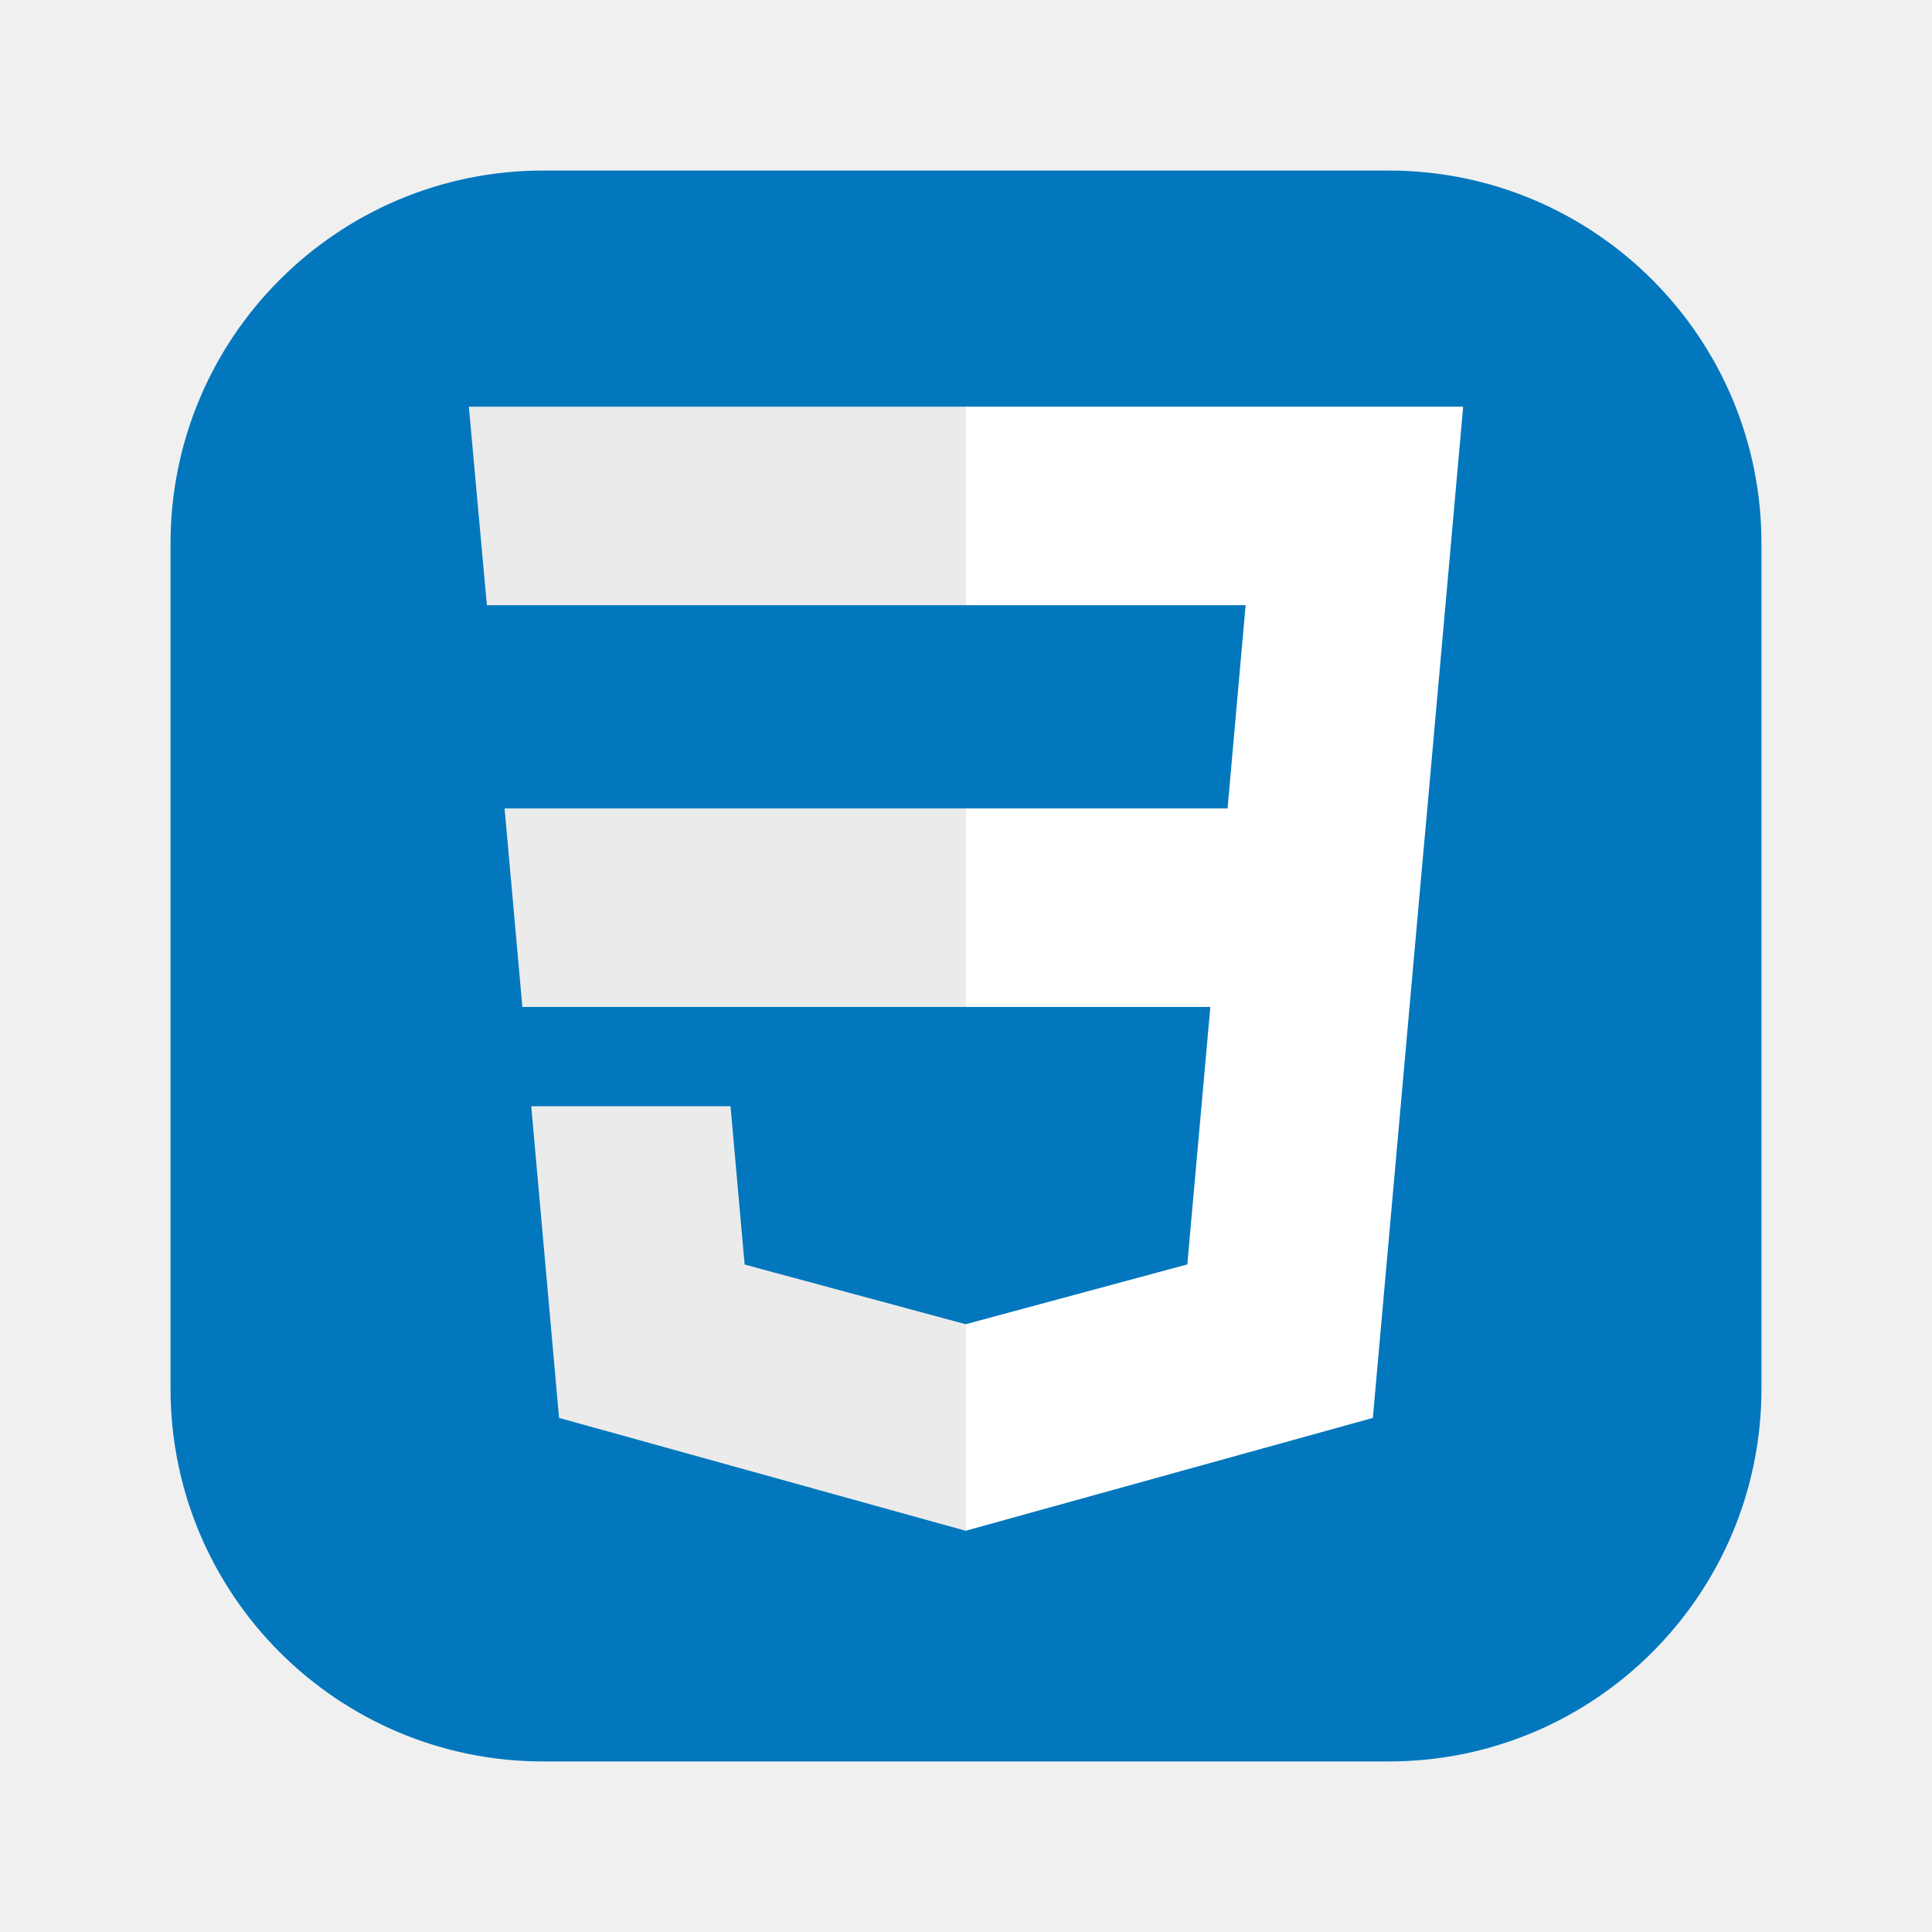
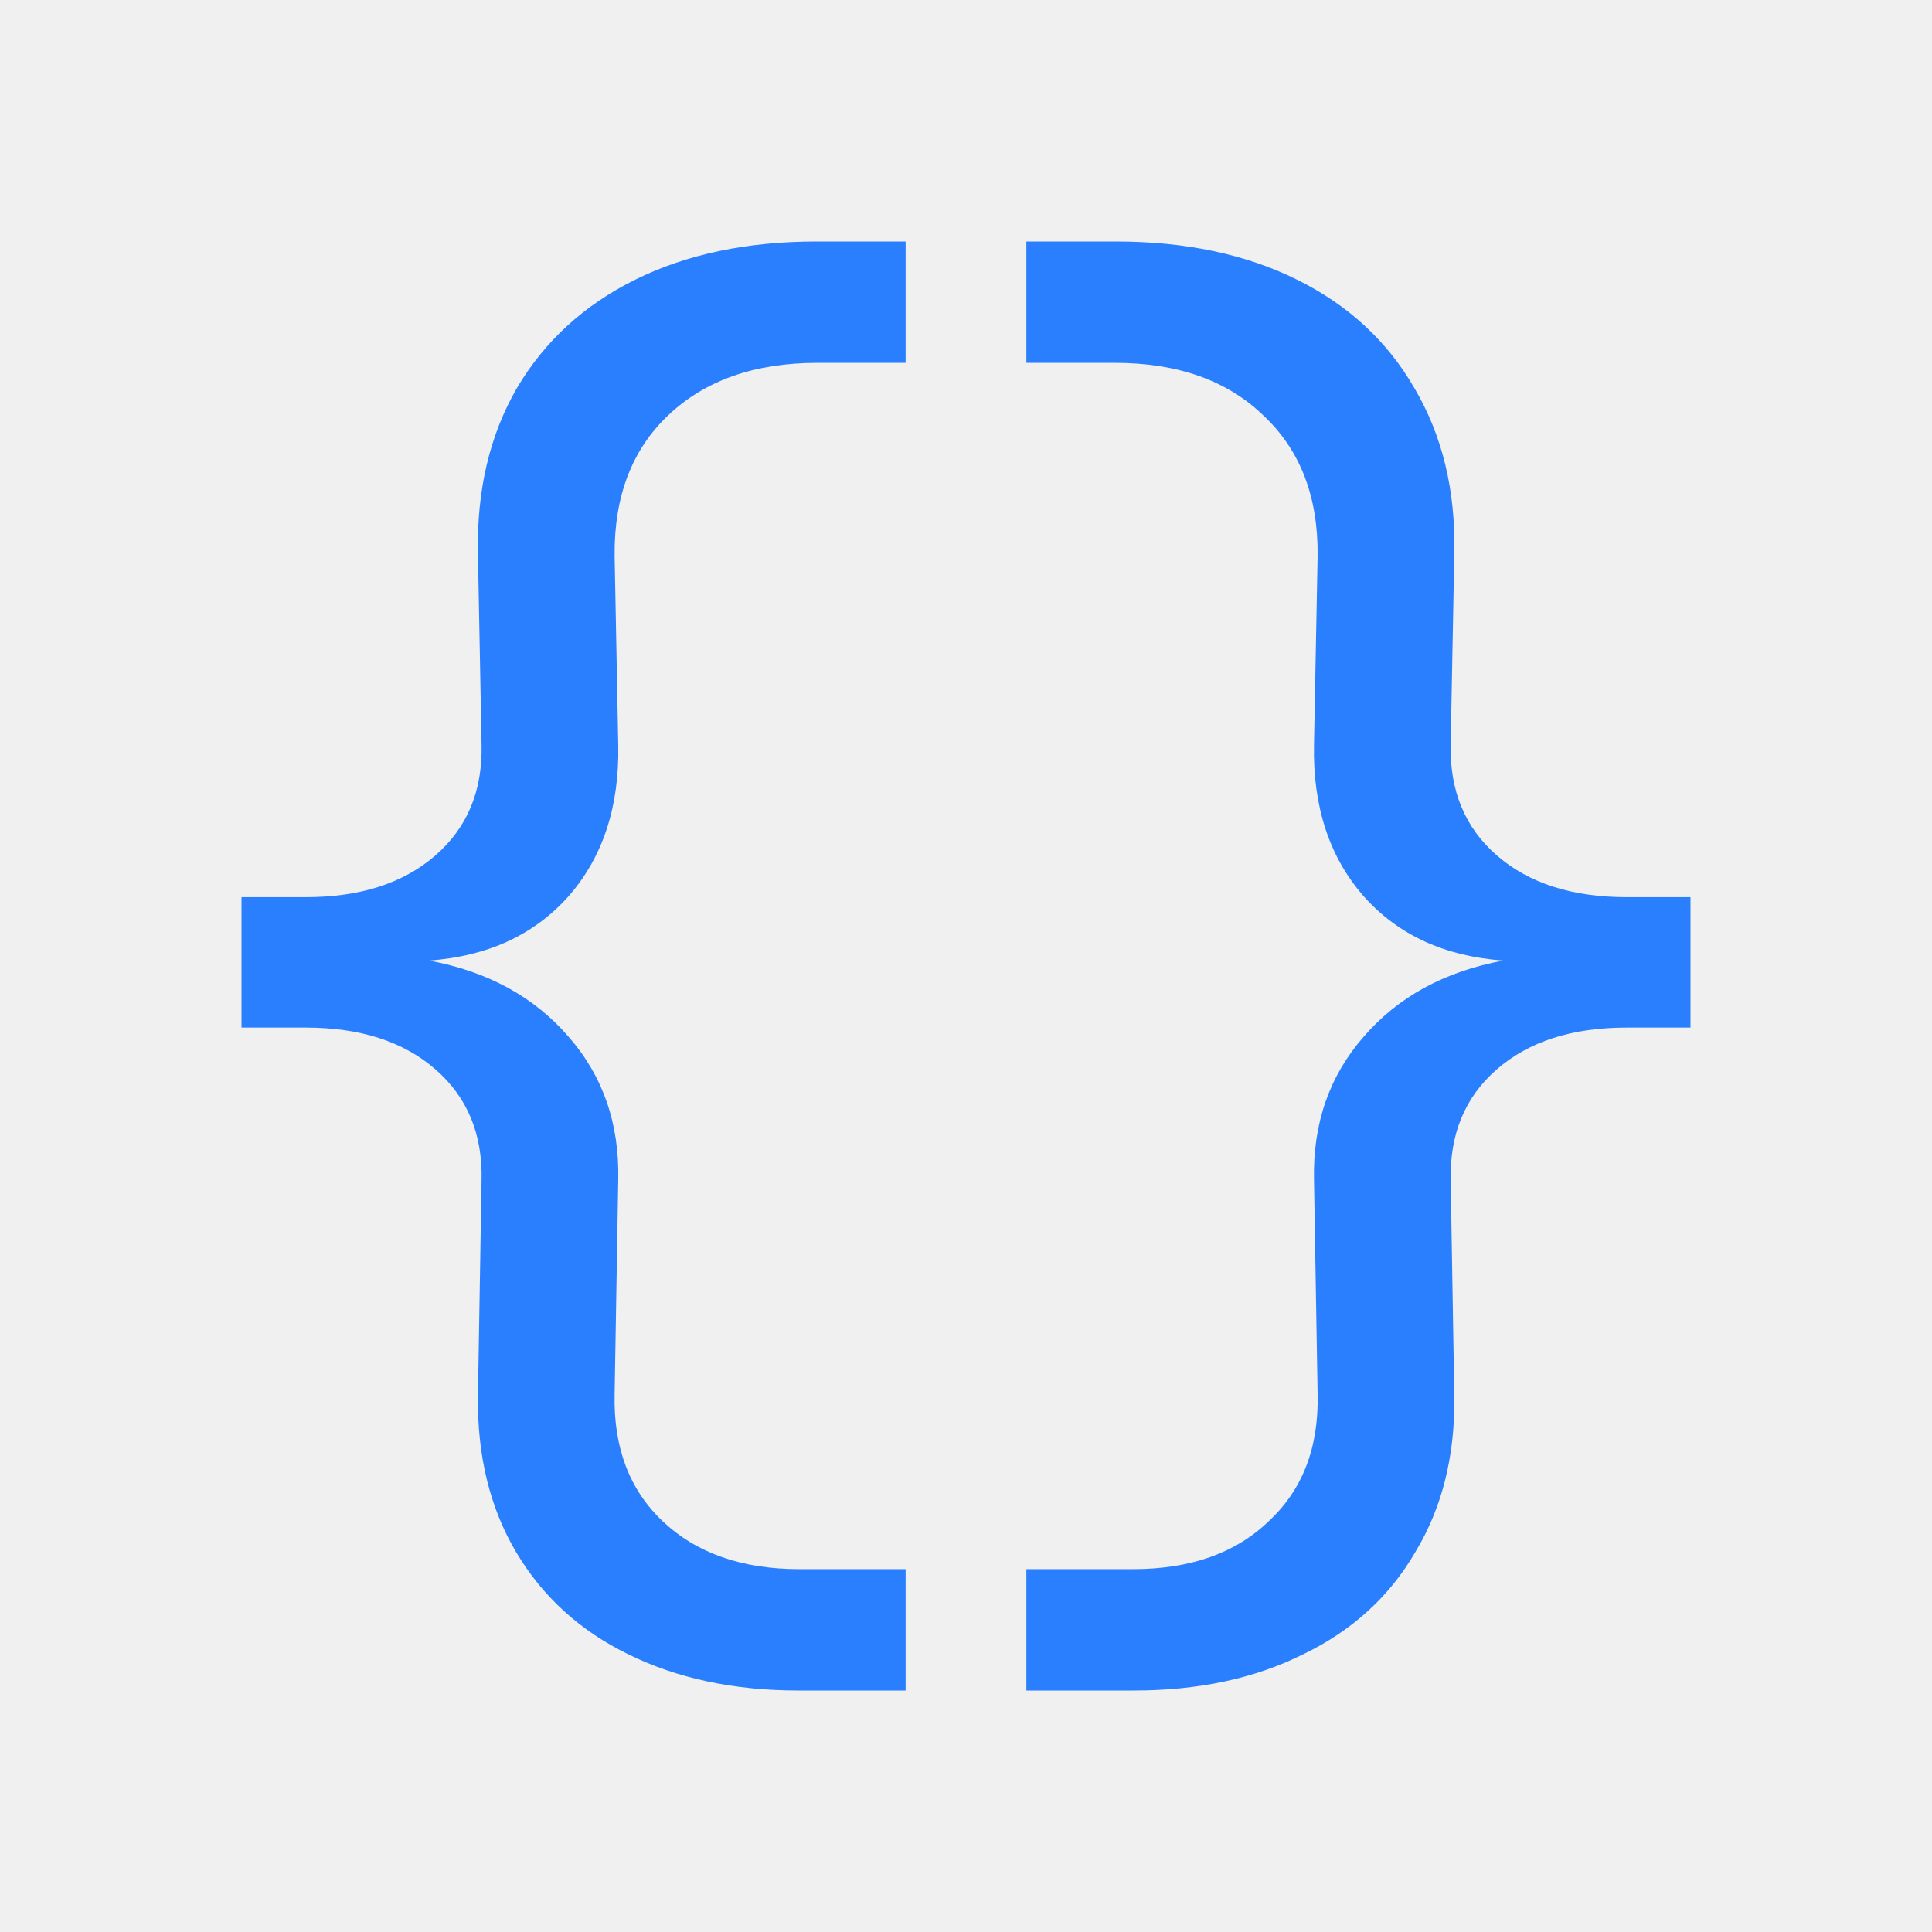
- <svg xmlns="http://www.w3.org/2000/svg" width="128" height="128" viewBox="0 0 256 256" version="1.1" id="svg2">
+ <svg xmlns="http://www.w3.org/2000/svg" width="16" height="16" viewBox="0 0 16 16" fill="none" version="1.1" id="svg2">
  <defs id="defs2" />
-   <g fill="none" id="g2" transform="matrix(0.8234611,0,0,0.8234611,22.59698,22.59698)">
-     <rect width="256" height="256" fill="#0277bd" rx="60" id="rect1" x="0" y="0" />
-     <path fill="#ebebeb" d="m 53.753,102.651 2.862,31.942 h 71.481 V 102.651 Z M 128.095,38 H 48 l 2.904,31.942 h 77.191 z m 0,180.841 v -33.233 l -0.14,0.037 -35.574,-9.605 -2.274,-25.476 H 58.042 l 4.475,50.154 65.431,18.164 z" id="path1" />
-     <path fill="#ffffff" d="m 167.318,134.593 -3.708,41.426 -35.625,9.616 v 33.231 l 65.483,-18.148 0.48,-5.397 7.506,-84.092 0.779,-8.578 L 208,38 h -80.015 v 31.942 h 45.009 l -2.906,32.709 h -42.103 v 31.942 z" id="path2" />
-   </g>
+   <path d="M3.988 9.778C3.998 9.393 3.87 9.085 3.605 8.855C3.34 8.625 2.983 8.51 2.533 8.51H2V7.43H2.533C2.983 7.43 3.34 7.315 3.605 7.085C3.87 6.855 3.998 6.548 3.988 6.163L3.958 4.58C3.948 4.06 4.055 3.605 4.28 3.215C4.51 2.825 4.838 2.525 5.263 2.315C5.688 2.105 6.188 2 6.763 2H7.5V3.005H6.77C6.25 3.005 5.838 3.15 5.533 3.44C5.233 3.725 5.085 4.112 5.09 4.603L5.12 6.17C5.13 6.68 4.993 7.098 4.708 7.423C4.423 7.743 4.038 7.92 3.553 7.955C4.038 8.045 4.423 8.255 4.708 8.585C4.993 8.91 5.13 9.305 5.12 9.77L5.09 11.547C5.08 11.988 5.213 12.338 5.488 12.598C5.768 12.863 6.145 12.995 6.62 12.995H7.5V14H6.613C6.078 14 5.608 13.9 5.203 13.7C4.803 13.505 4.493 13.223 4.273 12.852C4.058 12.488 3.953 12.06 3.958 11.57L3.988 9.778Z" fill="#B589EC" id="path1" style="fill:#2a7fff;fill-opacity:1" />
+   <path d="M12.014 9.778C12.005 9.393 12.132 9.085 12.397 8.855C12.662 8.625 13.02 8.51 13.47 8.51H14V7.43H13.47C13.02 7.43 12.662 7.315 12.397 7.085C12.132 6.855 12.005 6.548 12.014 6.163L12.044 4.58C12.055 4.06 11.944 3.605 11.714 3.215C11.489 2.825 11.165 2.525 10.739 2.315C10.315 2.105 9.815 2 9.24 2H8.5V3.005H9.232C9.752 3.005 10.162 3.15 10.462 3.44C10.767 3.725 10.917 4.112 10.912 4.603L10.882 6.17C10.872 6.68 11.009 7.098 11.294 7.423C11.579 7.743 11.964 7.92 12.45 7.955C11.964 8.045 11.579 8.255 11.294 8.585C11.009 8.91 10.872 9.305 10.882 9.77L10.912 11.547C10.922 11.988 10.787 12.338 10.507 12.598C10.232 12.863 9.857 12.995 9.382 12.995H8.5V14H9.39C9.925 14 10.392 13.9 10.792 13.7C11.197 13.505 11.507 13.223 11.722 12.852C11.942 12.488 12.05 12.06 12.044 11.57L12.014 9.778Z" fill="#B589EC" id="path2" style="fill:#2a7fff" />
</svg>
